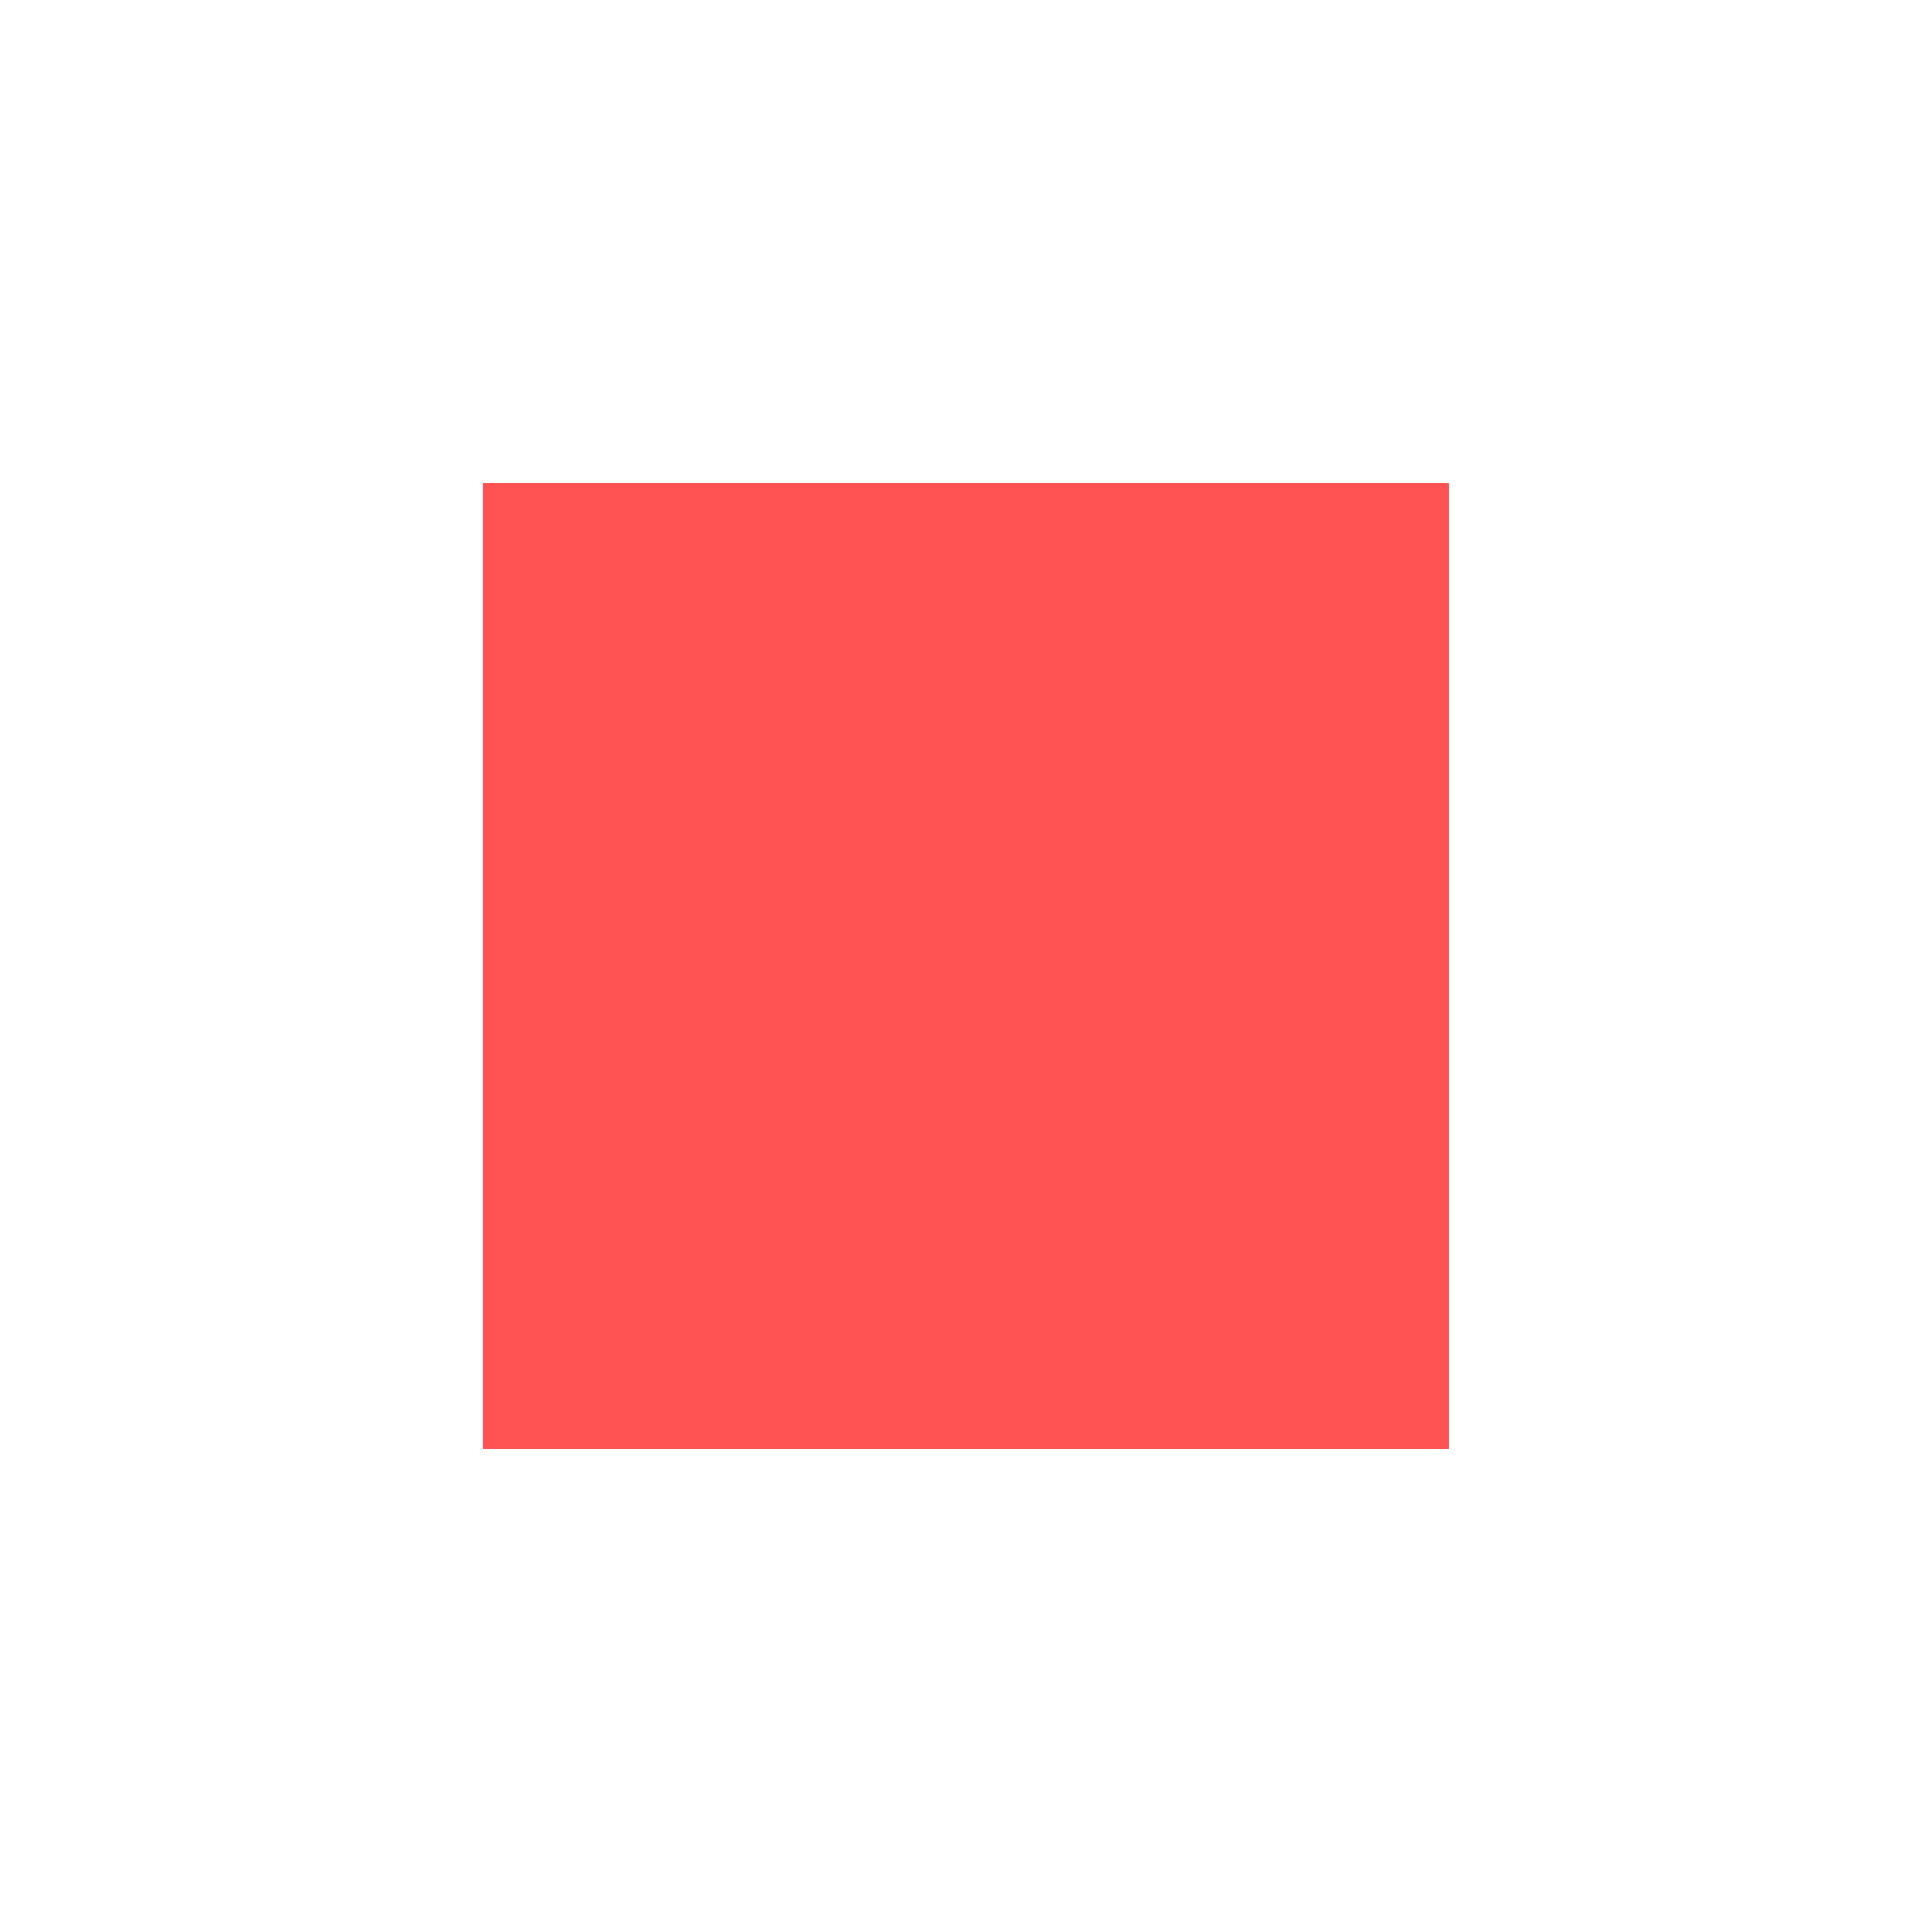
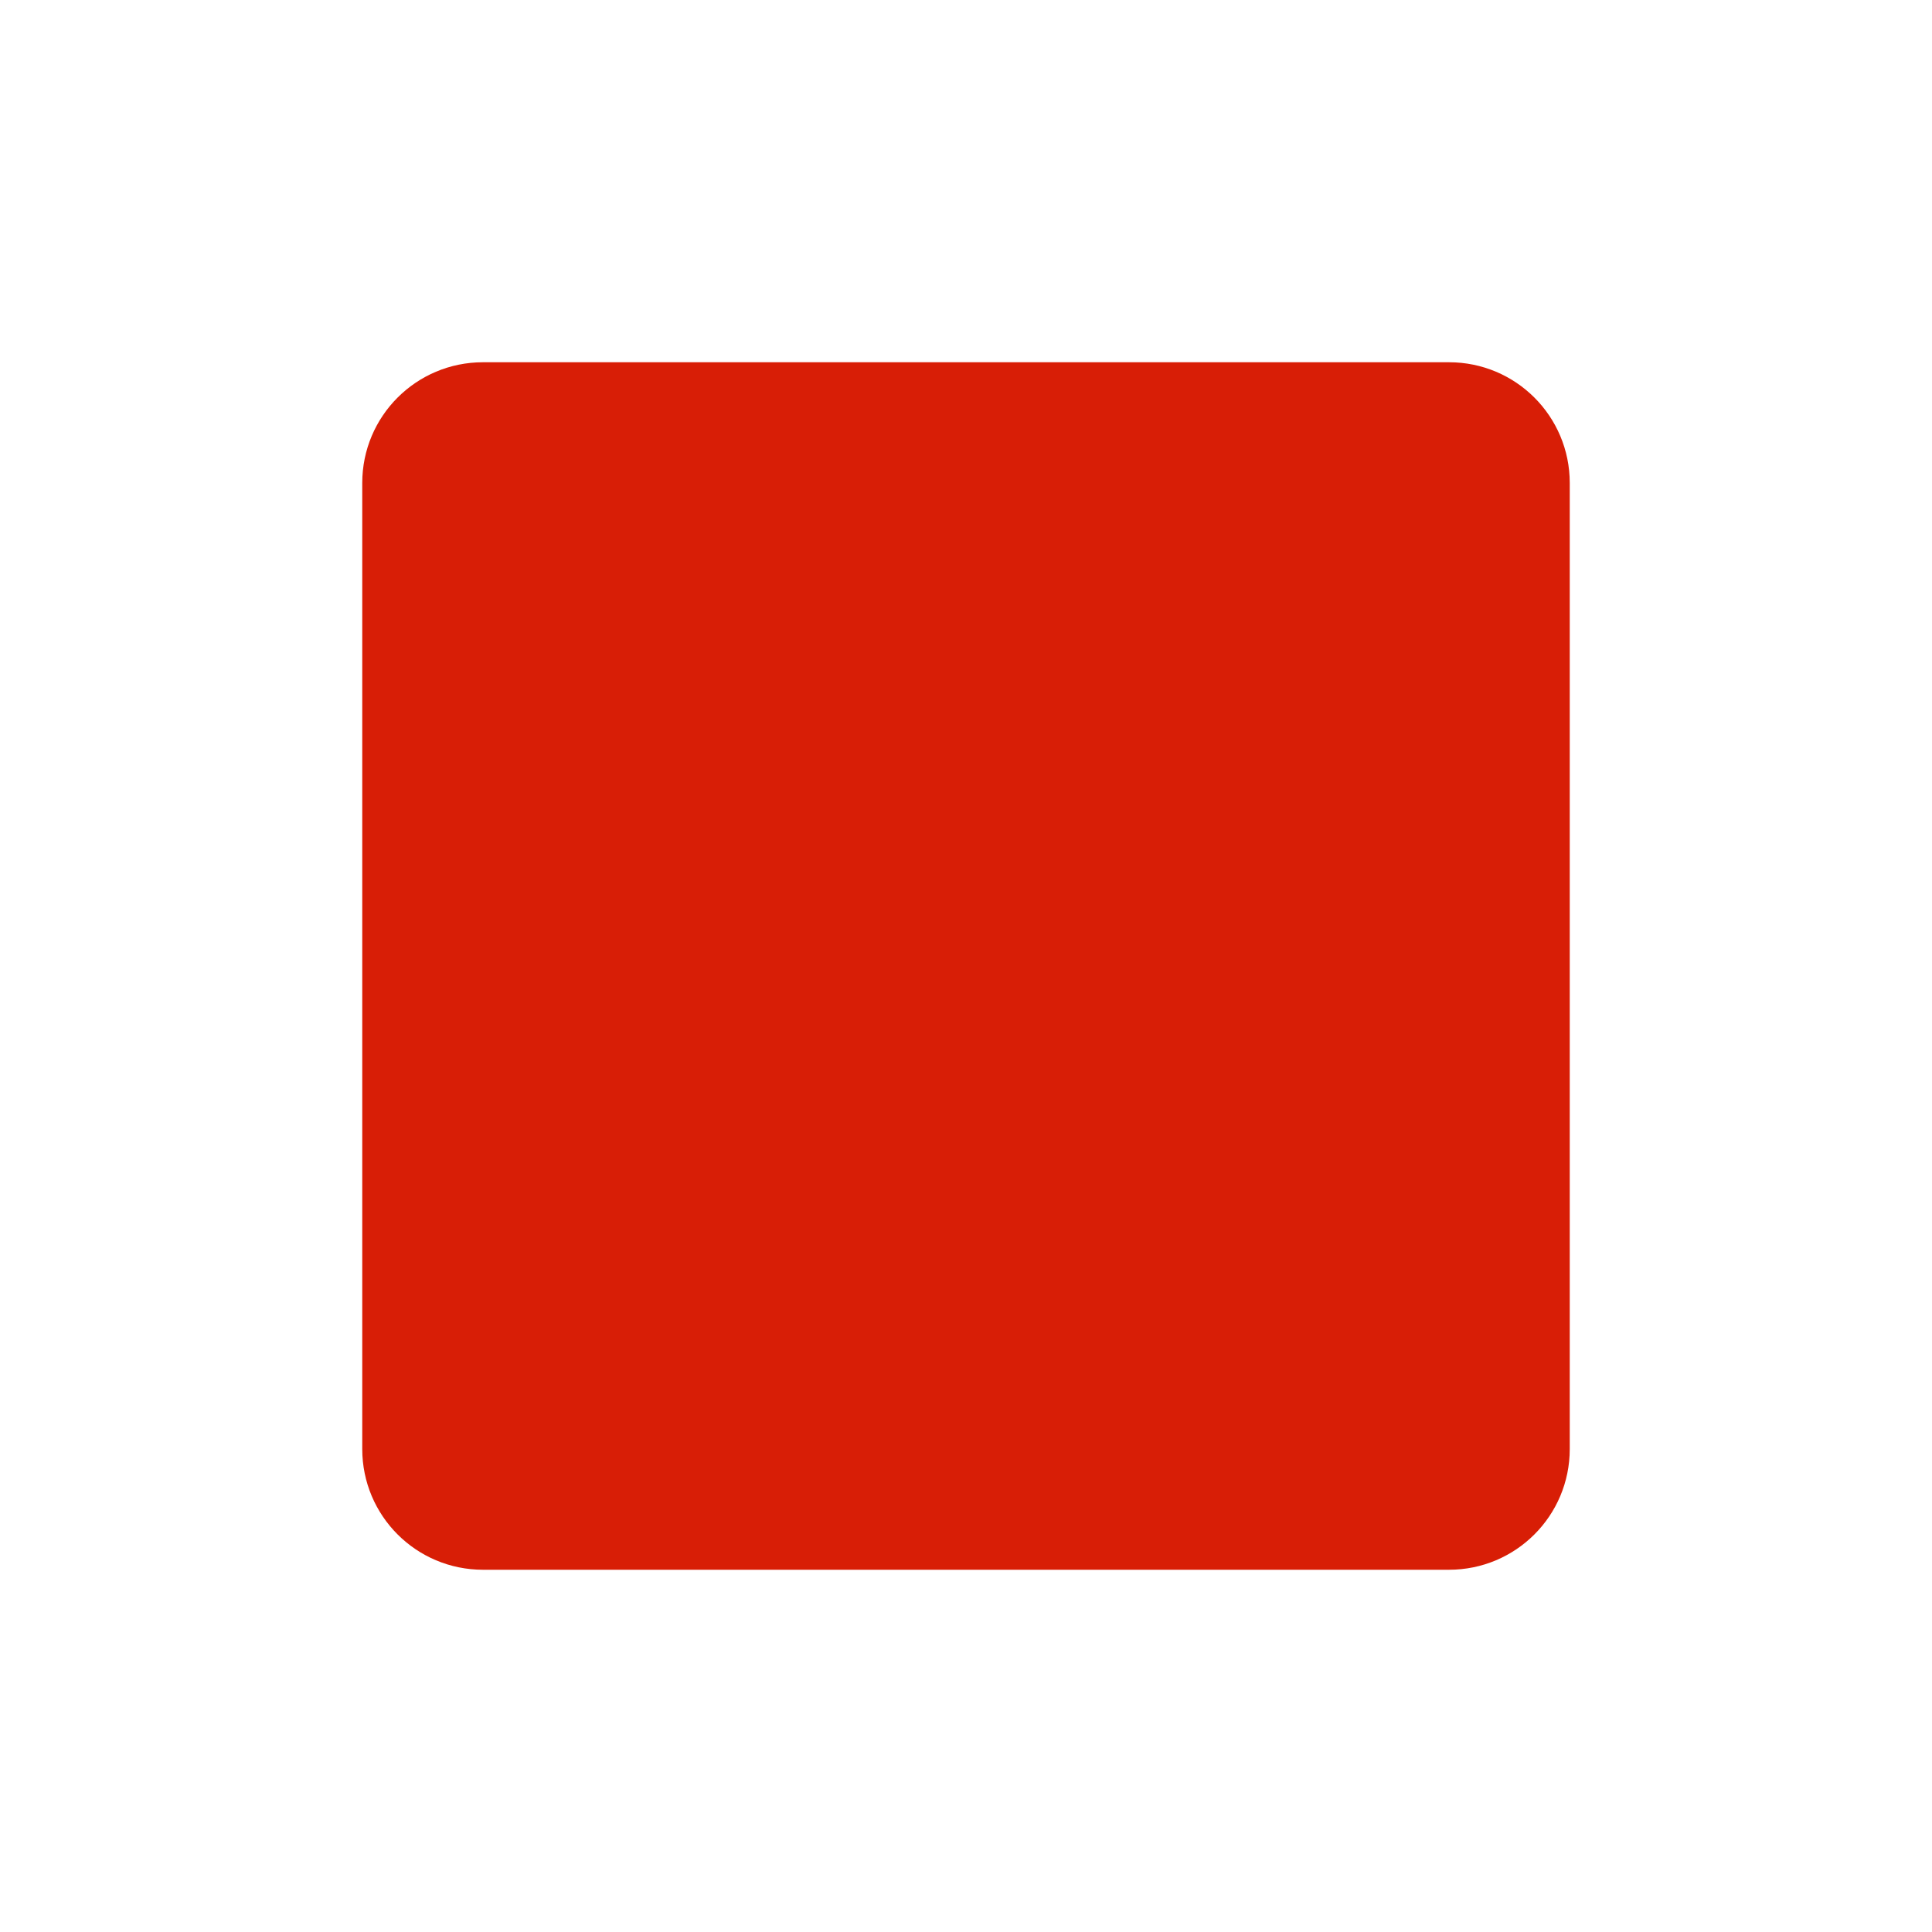
- <svg xmlns="http://www.w3.org/2000/svg" version="1.1" width="24" height="24" viewBox="0 0 24 24" id="svg1152">
-   <defs id="defs1156" />
-   <path d="M18,18H6V6H18V18Z" id="path1150" style="fill:#ff5252;font-variation-settings:normal;opacity:1;vector-effect:none;fill-opacity:1;stroke-width:1;stroke-linecap:butt;stroke-linejoin:miter;stroke-miterlimit:4;stroke-dasharray:none;stroke-dashoffset:0;stroke-opacity:1;stop-color:#000000;stop-opacity:1" />
+ <svg xmlns="http://www.w3.org/2000/svg" t="1770275861785" class="icon" viewBox="0 0 1024 1024" version="1.1" p-id="71316" width="200" height="200">
+   <path d="M256 192h512c35.392 0 64 28.608 64 64v512c0 35.392-28.608 64-64 64H256c-35.392 0-64-28.608-64-64V256c0-35.392 28.608-64 64-64z" p-id="71317" fill="#d81e06" />
</svg>
